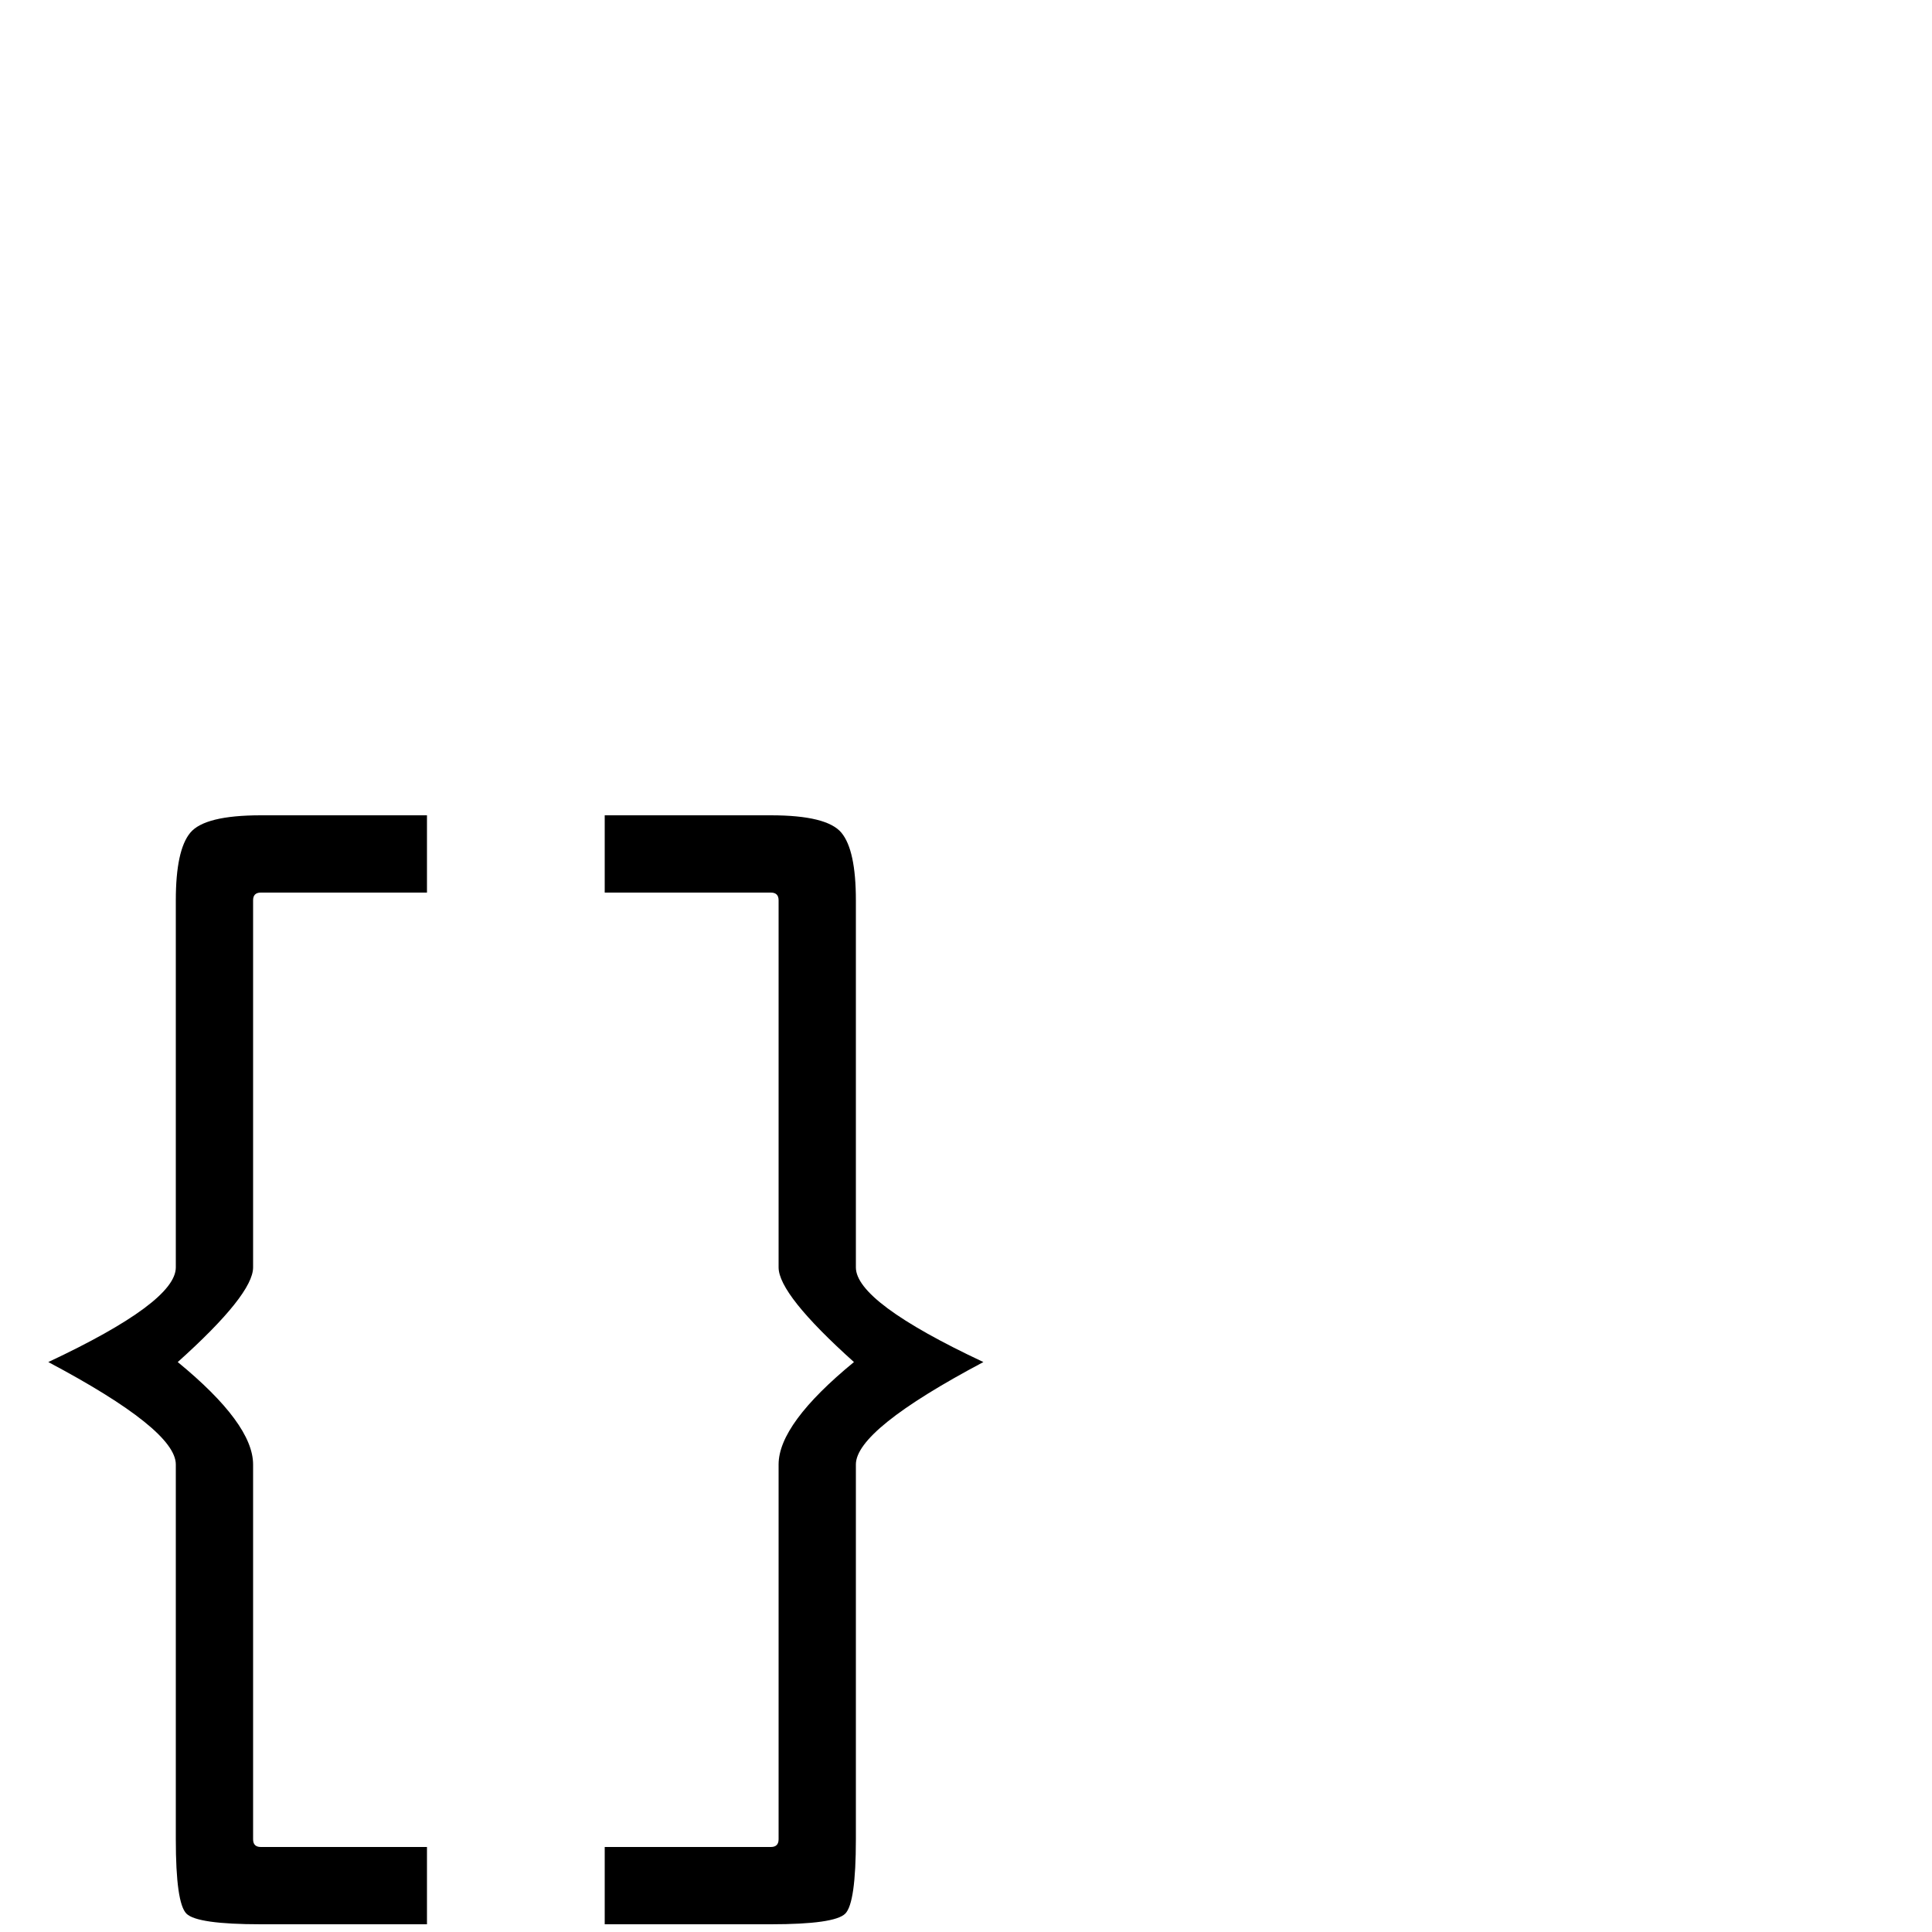
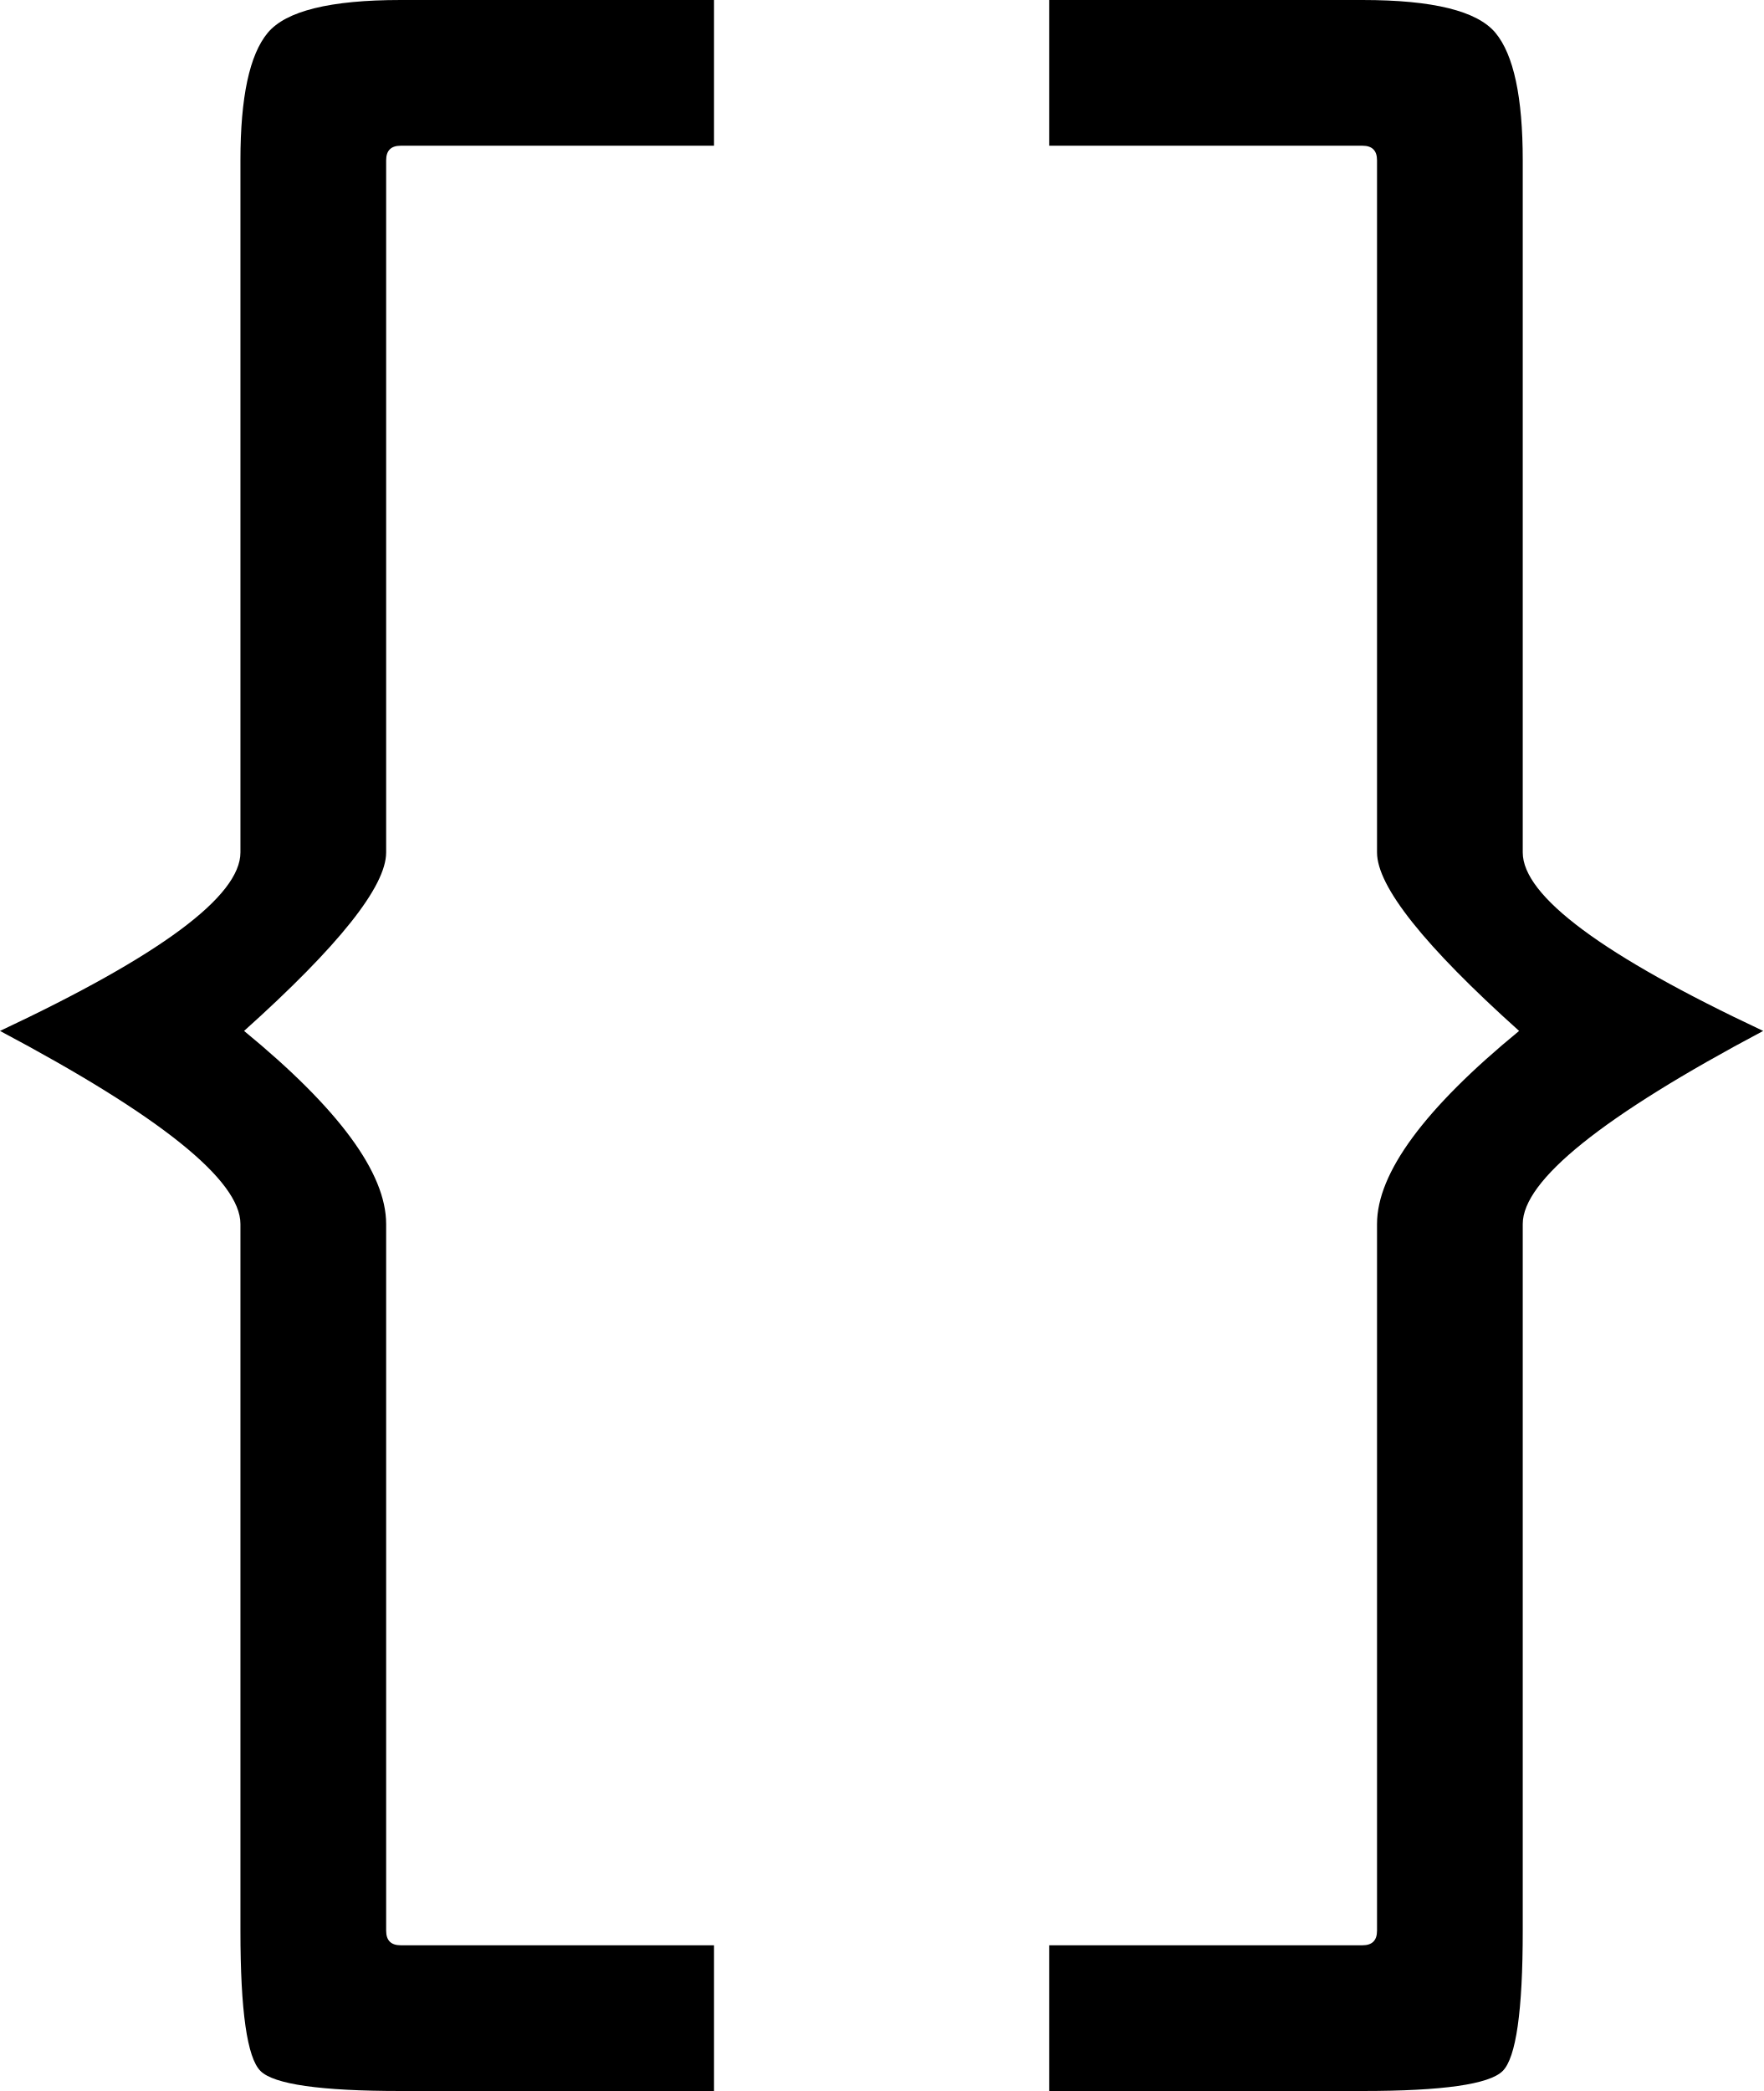
- <svg xmlns="http://www.w3.org/2000/svg" version="1.1" width="100" height="100" viewBox="0 -200 1000 1000" id="svg3001">
+ <svg xmlns="http://www.w3.org/2000/svg" version="1.1" width="48.4" height="57.4" viewBox="0 -200 484 574" id="svg3001">
  <defs id="defs3009" />
-   <g transform="matrix(1,0,0,-1,0,800)" id="g3003">
+   <g transform="matrix(1,0,0,-1,-25,378)" id="g3003">
    <path d="M 509,295 Q 443,260 443,242 V 48 Q 443,15 437.5,9.5 432,4 399,4 h -86 v 40 h 86 q 4,0 4,4 v 194 q 0,21 39,53 -39,35 -39,49 v 190 q 0,4 -4,4 h -86 v 40 h 86 q 29,0 36.5,-9 7.5,-9 7.5,-35 V 344 q 0,-18 66,-49 z M 221,4 H 135 Q 102,4 96.5,9.5 91,15 91,48 v 194 q 0,18 -66,53 66,31 66,49 v 190 q 0,26 7.5,35 7.5,9 36.5,9 h 86 v -40 h -86 q -4,0 -4,-4 V 344 q 0,-14 -39,-49 39,-32 39,-53 V 48 q 0,-4 4,-4 h 86 V 4 z" id="path3005" style="fill:currentColor" />
  </g>
</svg>
